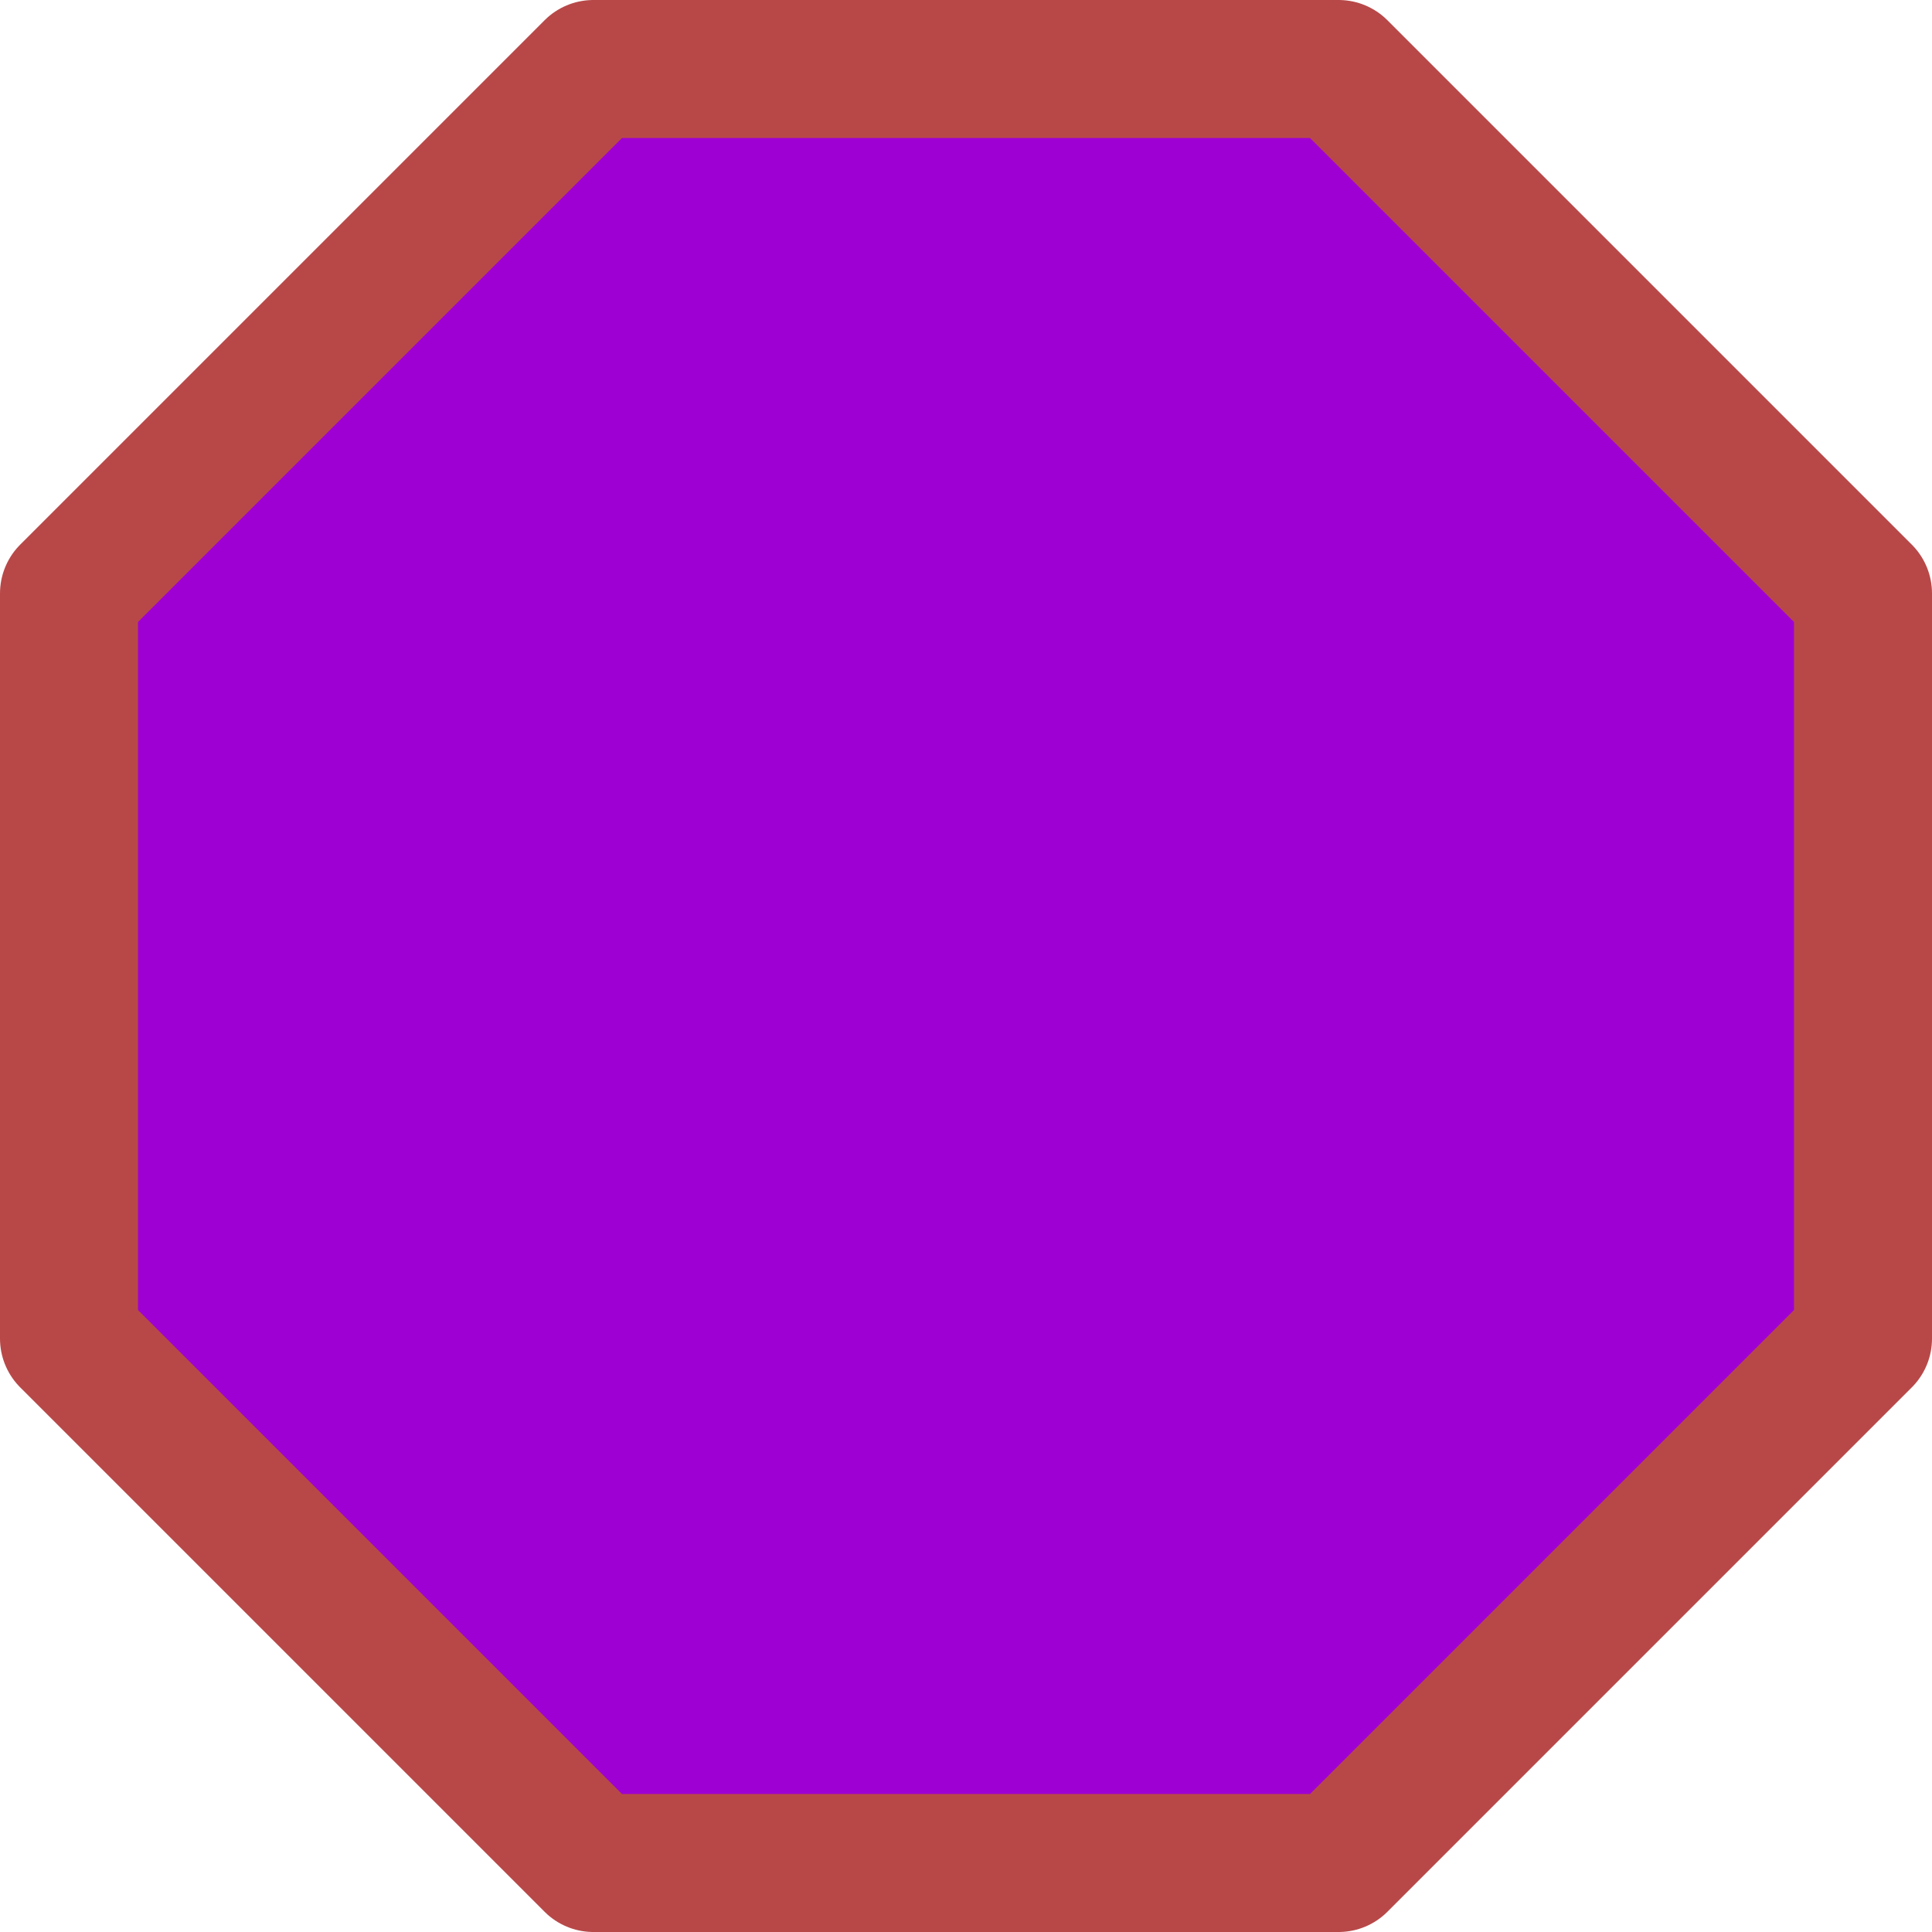
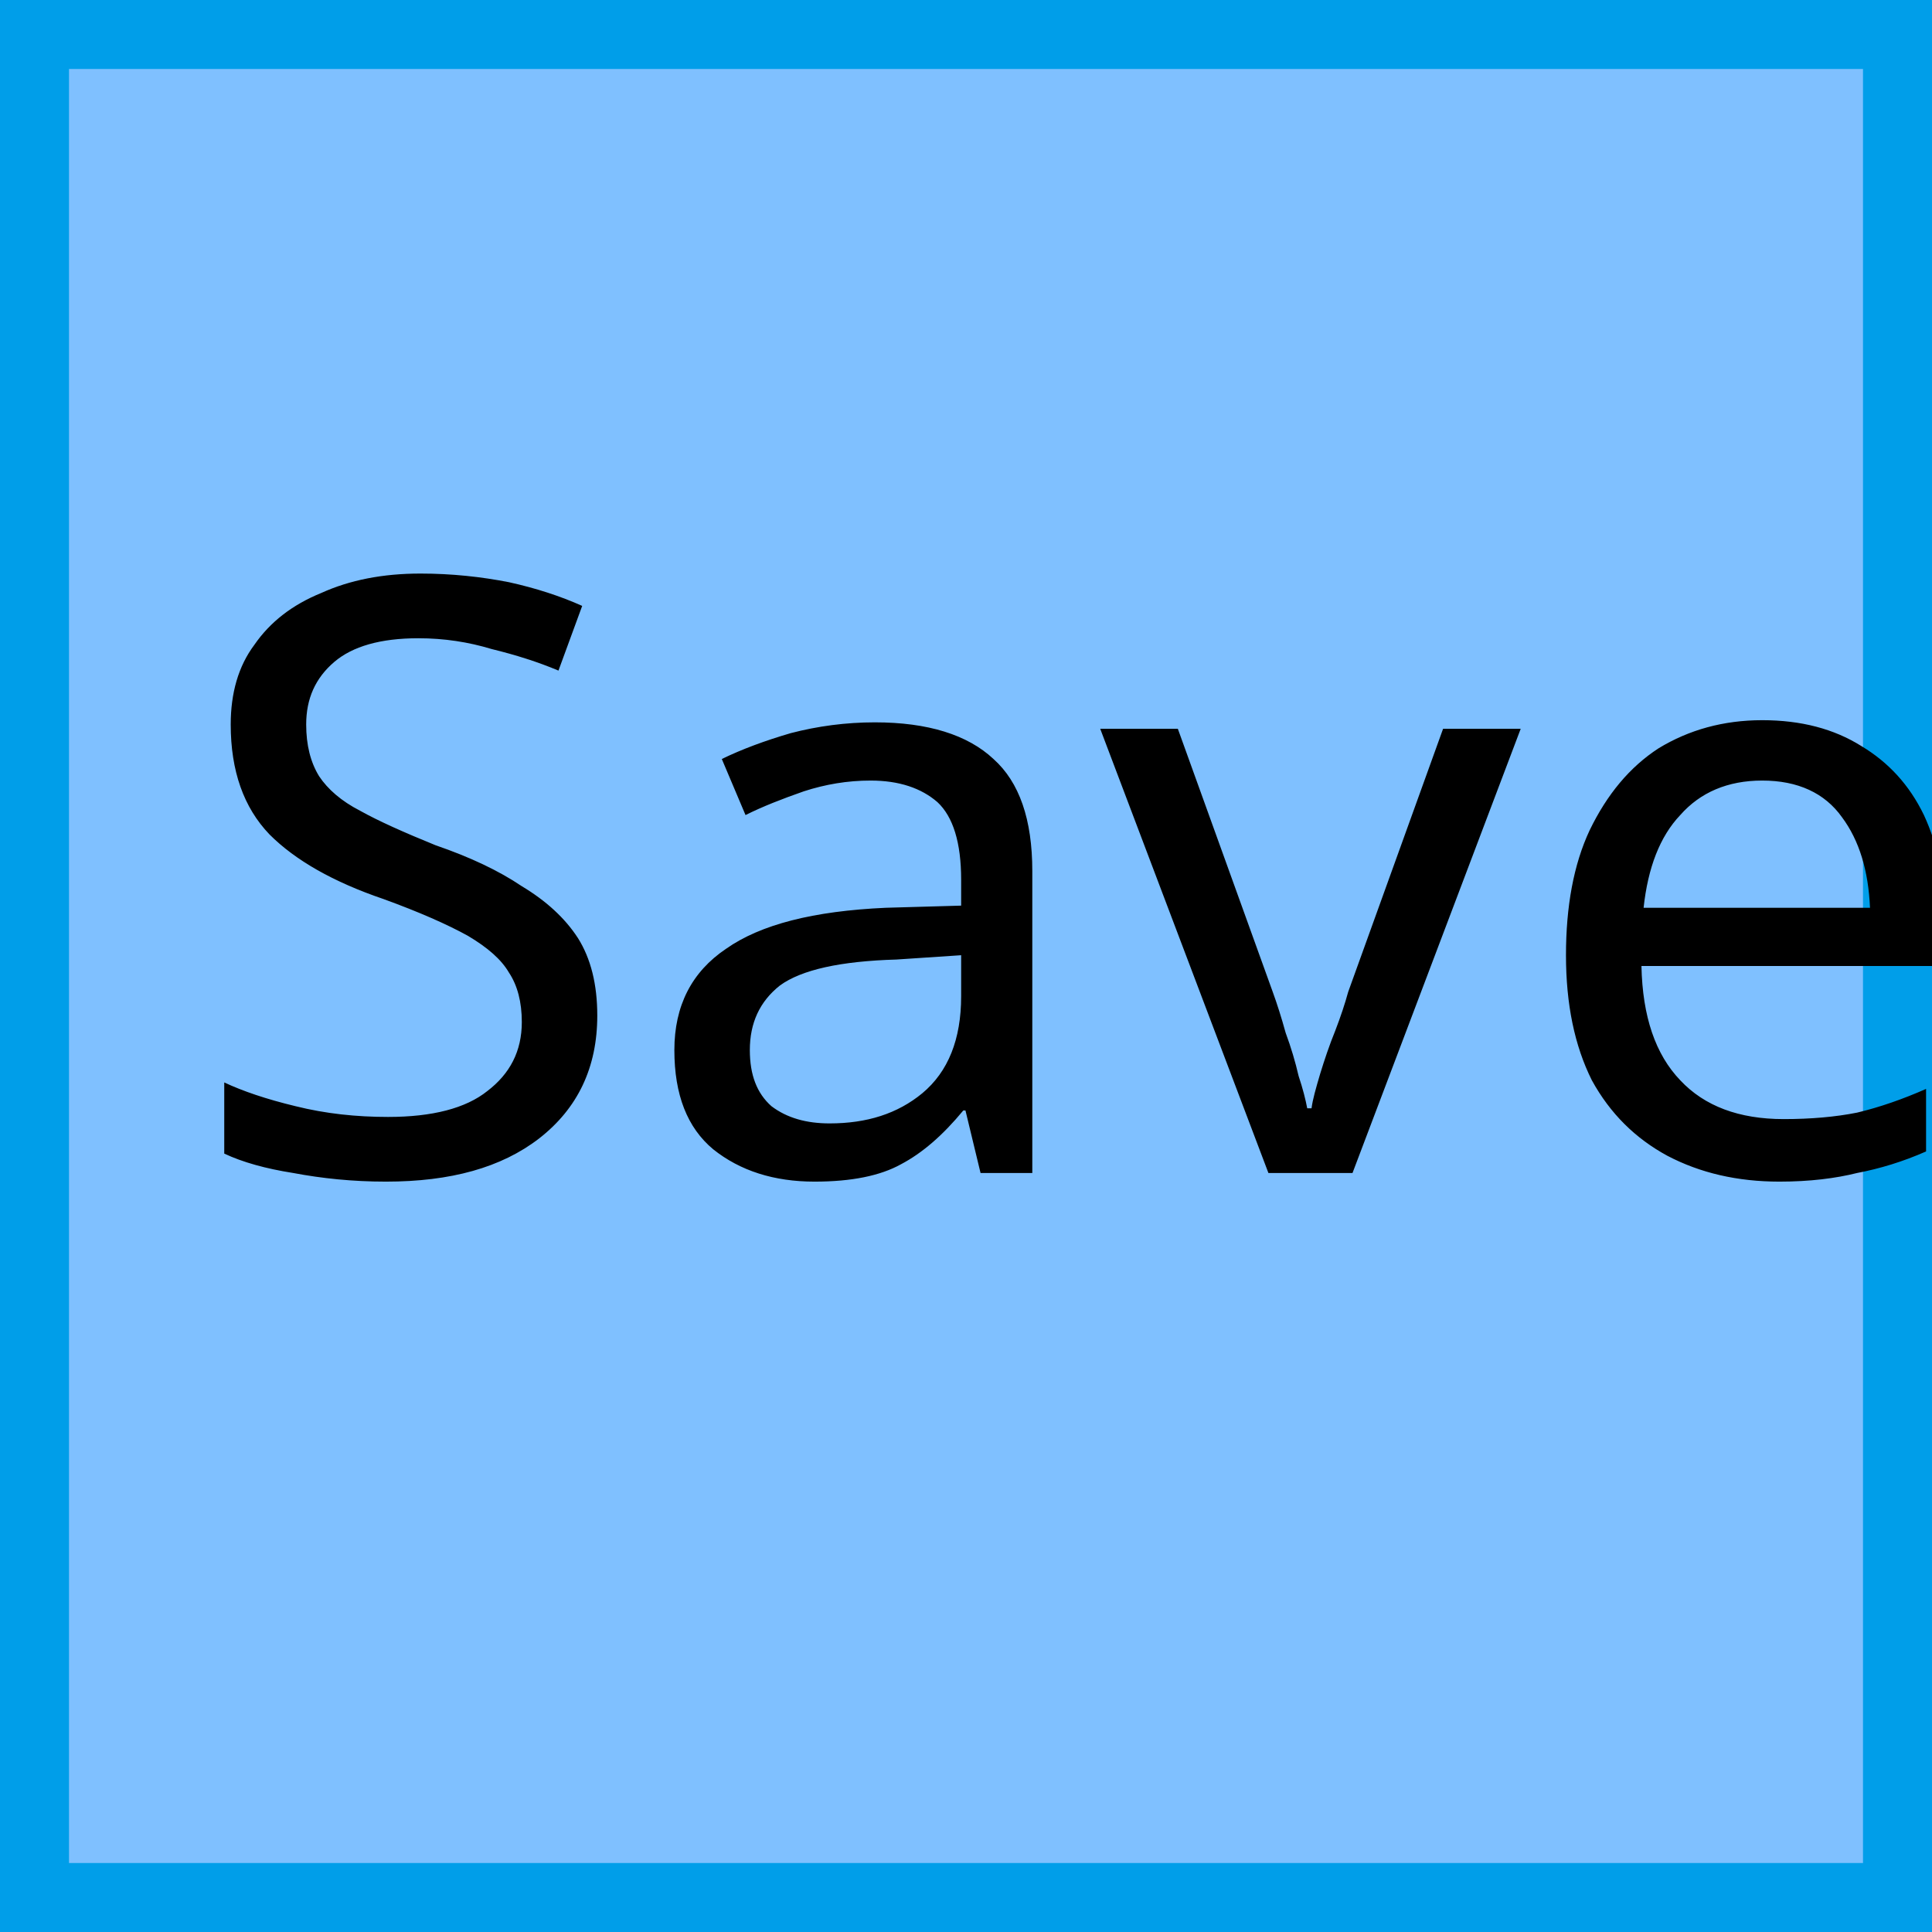
<svg xmlns="http://www.w3.org/2000/svg" version="1.1" id="Layer_1" x="0px" y="0px" viewBox="0 0 14 14" style="enable-background:new 0 0 14 14;" xml:space="preserve">
  <style type="text/css">
- 	.st0{fill:#9E00D4;stroke:#B84848;stroke-linecap:round;stroke-linejoin:round;stroke-miterlimit:10;}
+ 	.st0{fill:#7FC0FF;stroke:#009EE9;stroke-linecap:round;stroke-linejoin:round;stroke-miterlimit:10;}
+ 	.st1{font-family:'MyriadPro-Regular';}
+ 	.st2{font-size:6px;}
</style>
-   <polygon class="st0" points="4.3,0.5 9.7,0.5 13.5,4.3 13.5,9.7 9.7,13.5 4.3,13.5 0.5,9.7 0.5,4.3 " />
+   <rect class="st0" width="14" height="14" />
+   <text transform="matrix(1 0 0 1 1.3125 8.5)" class="st1 st2">Save</text>
</svg>
